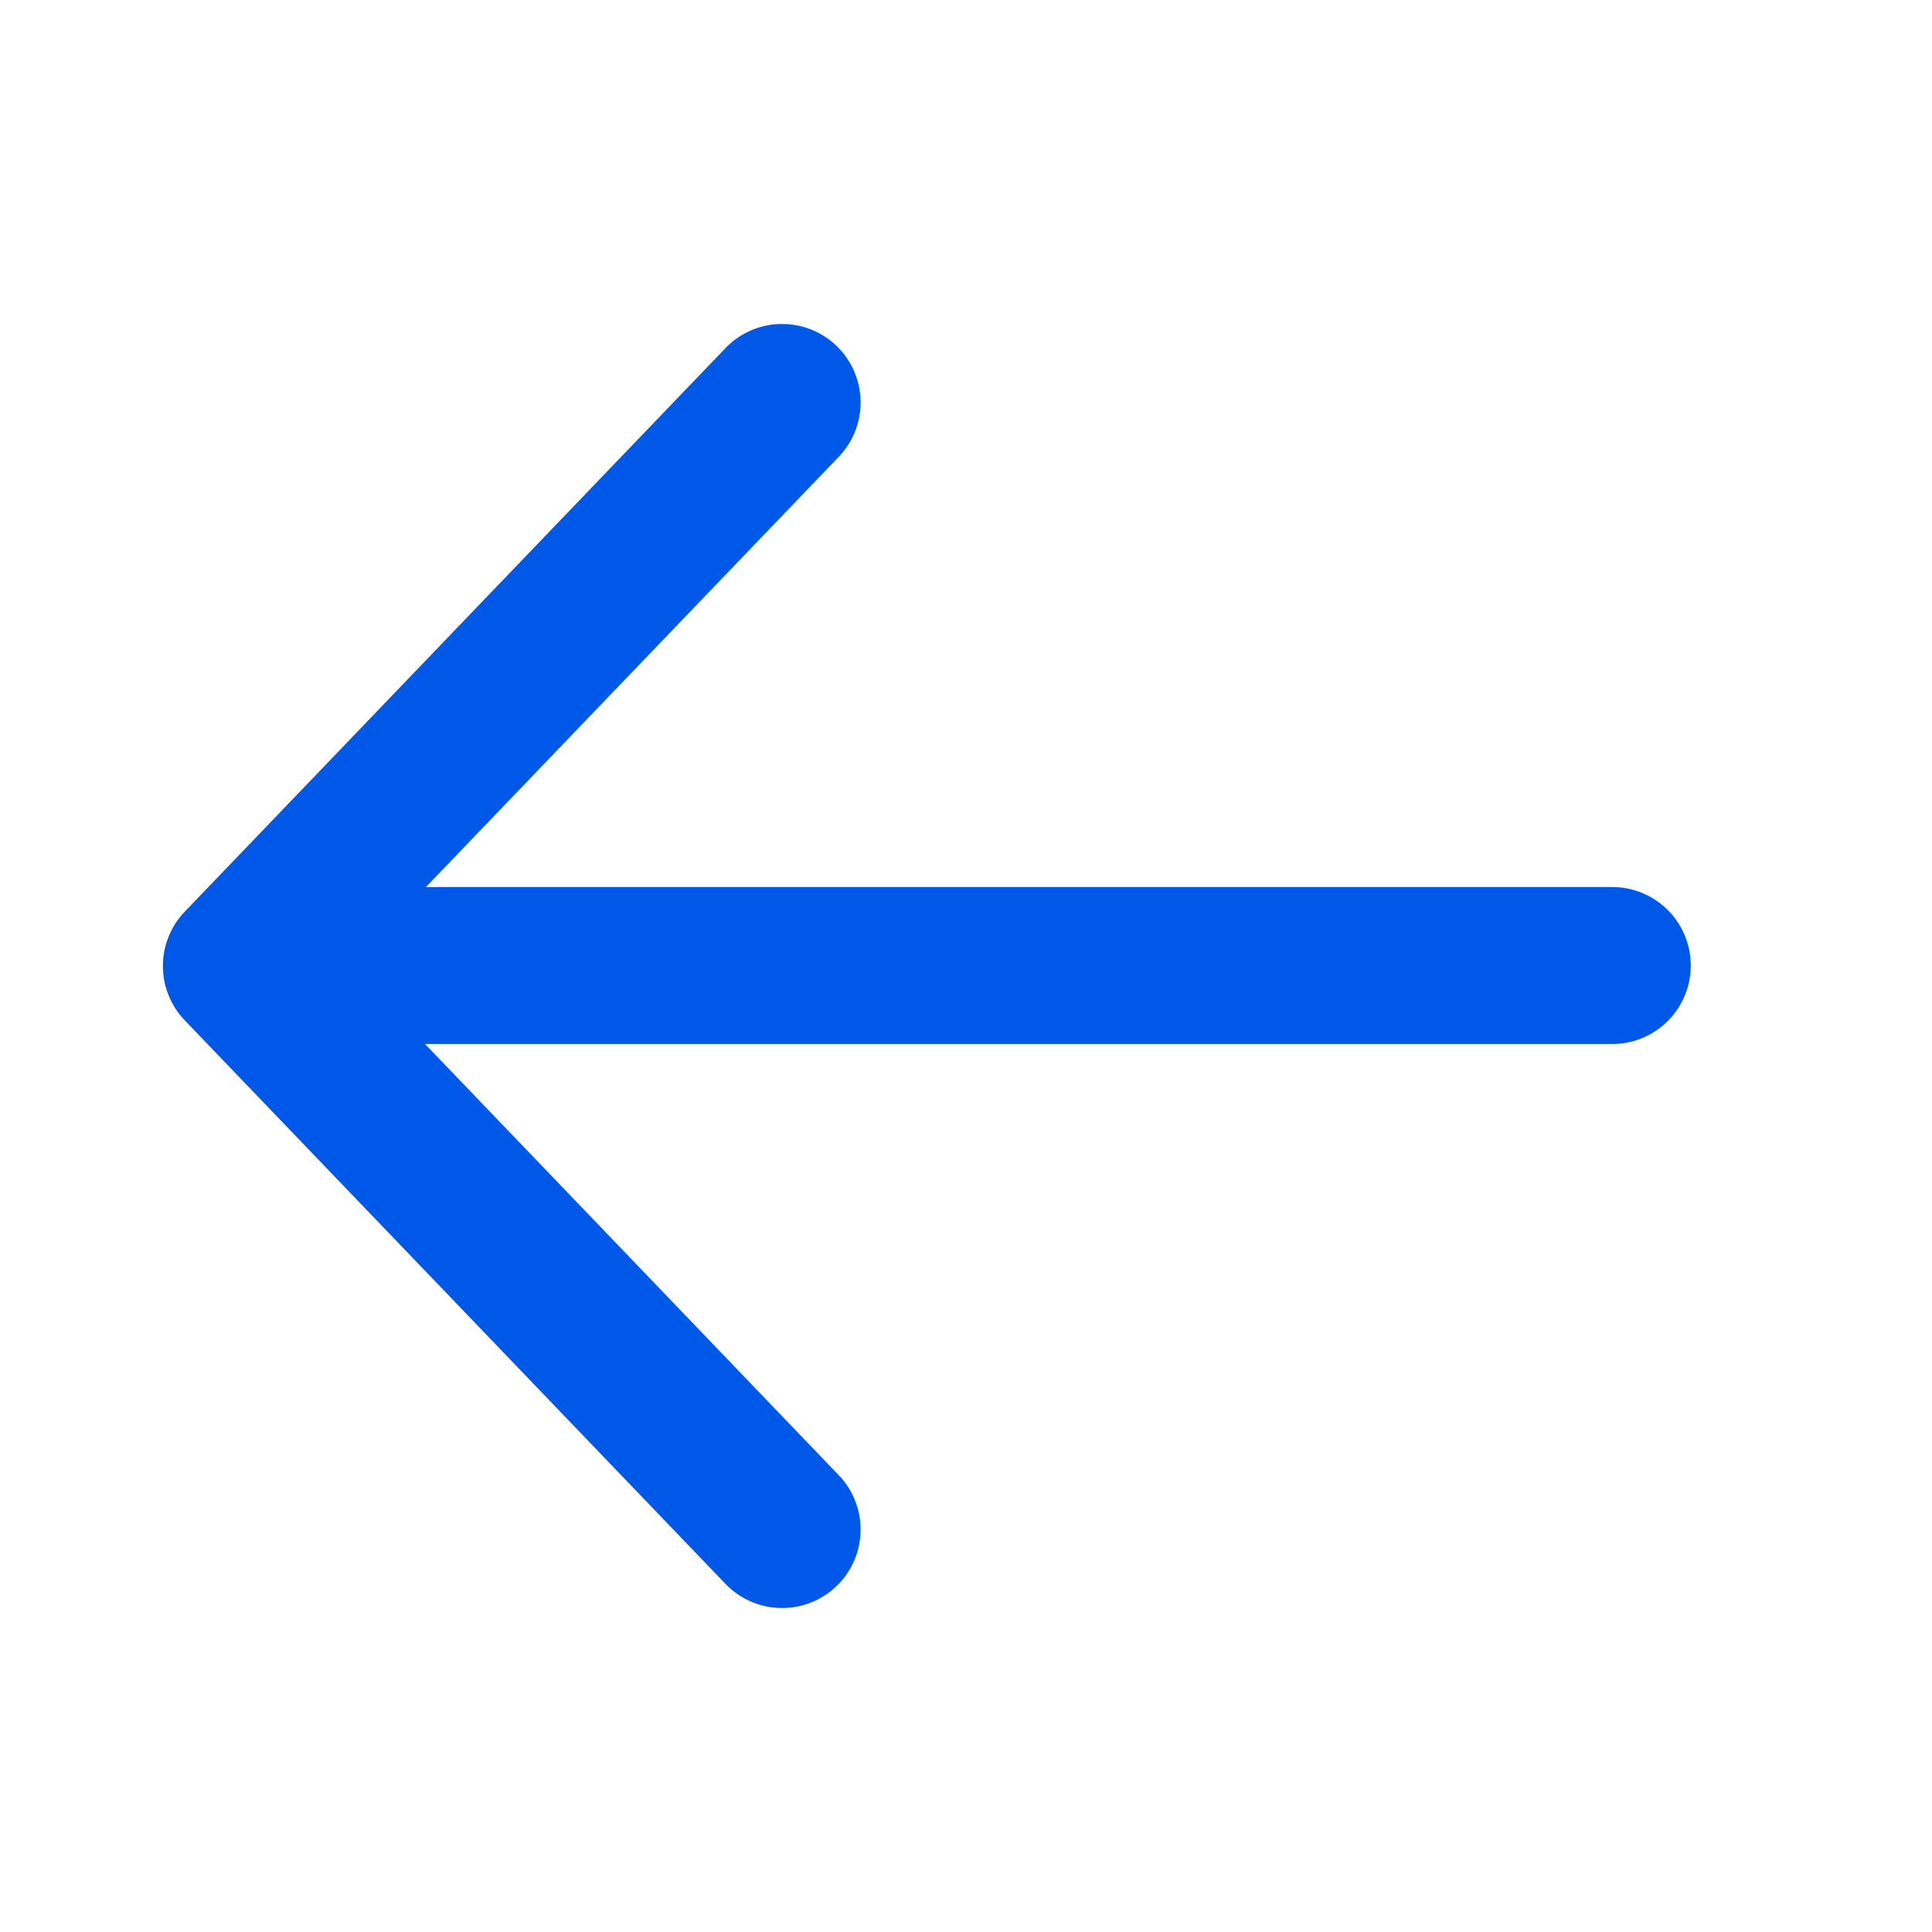
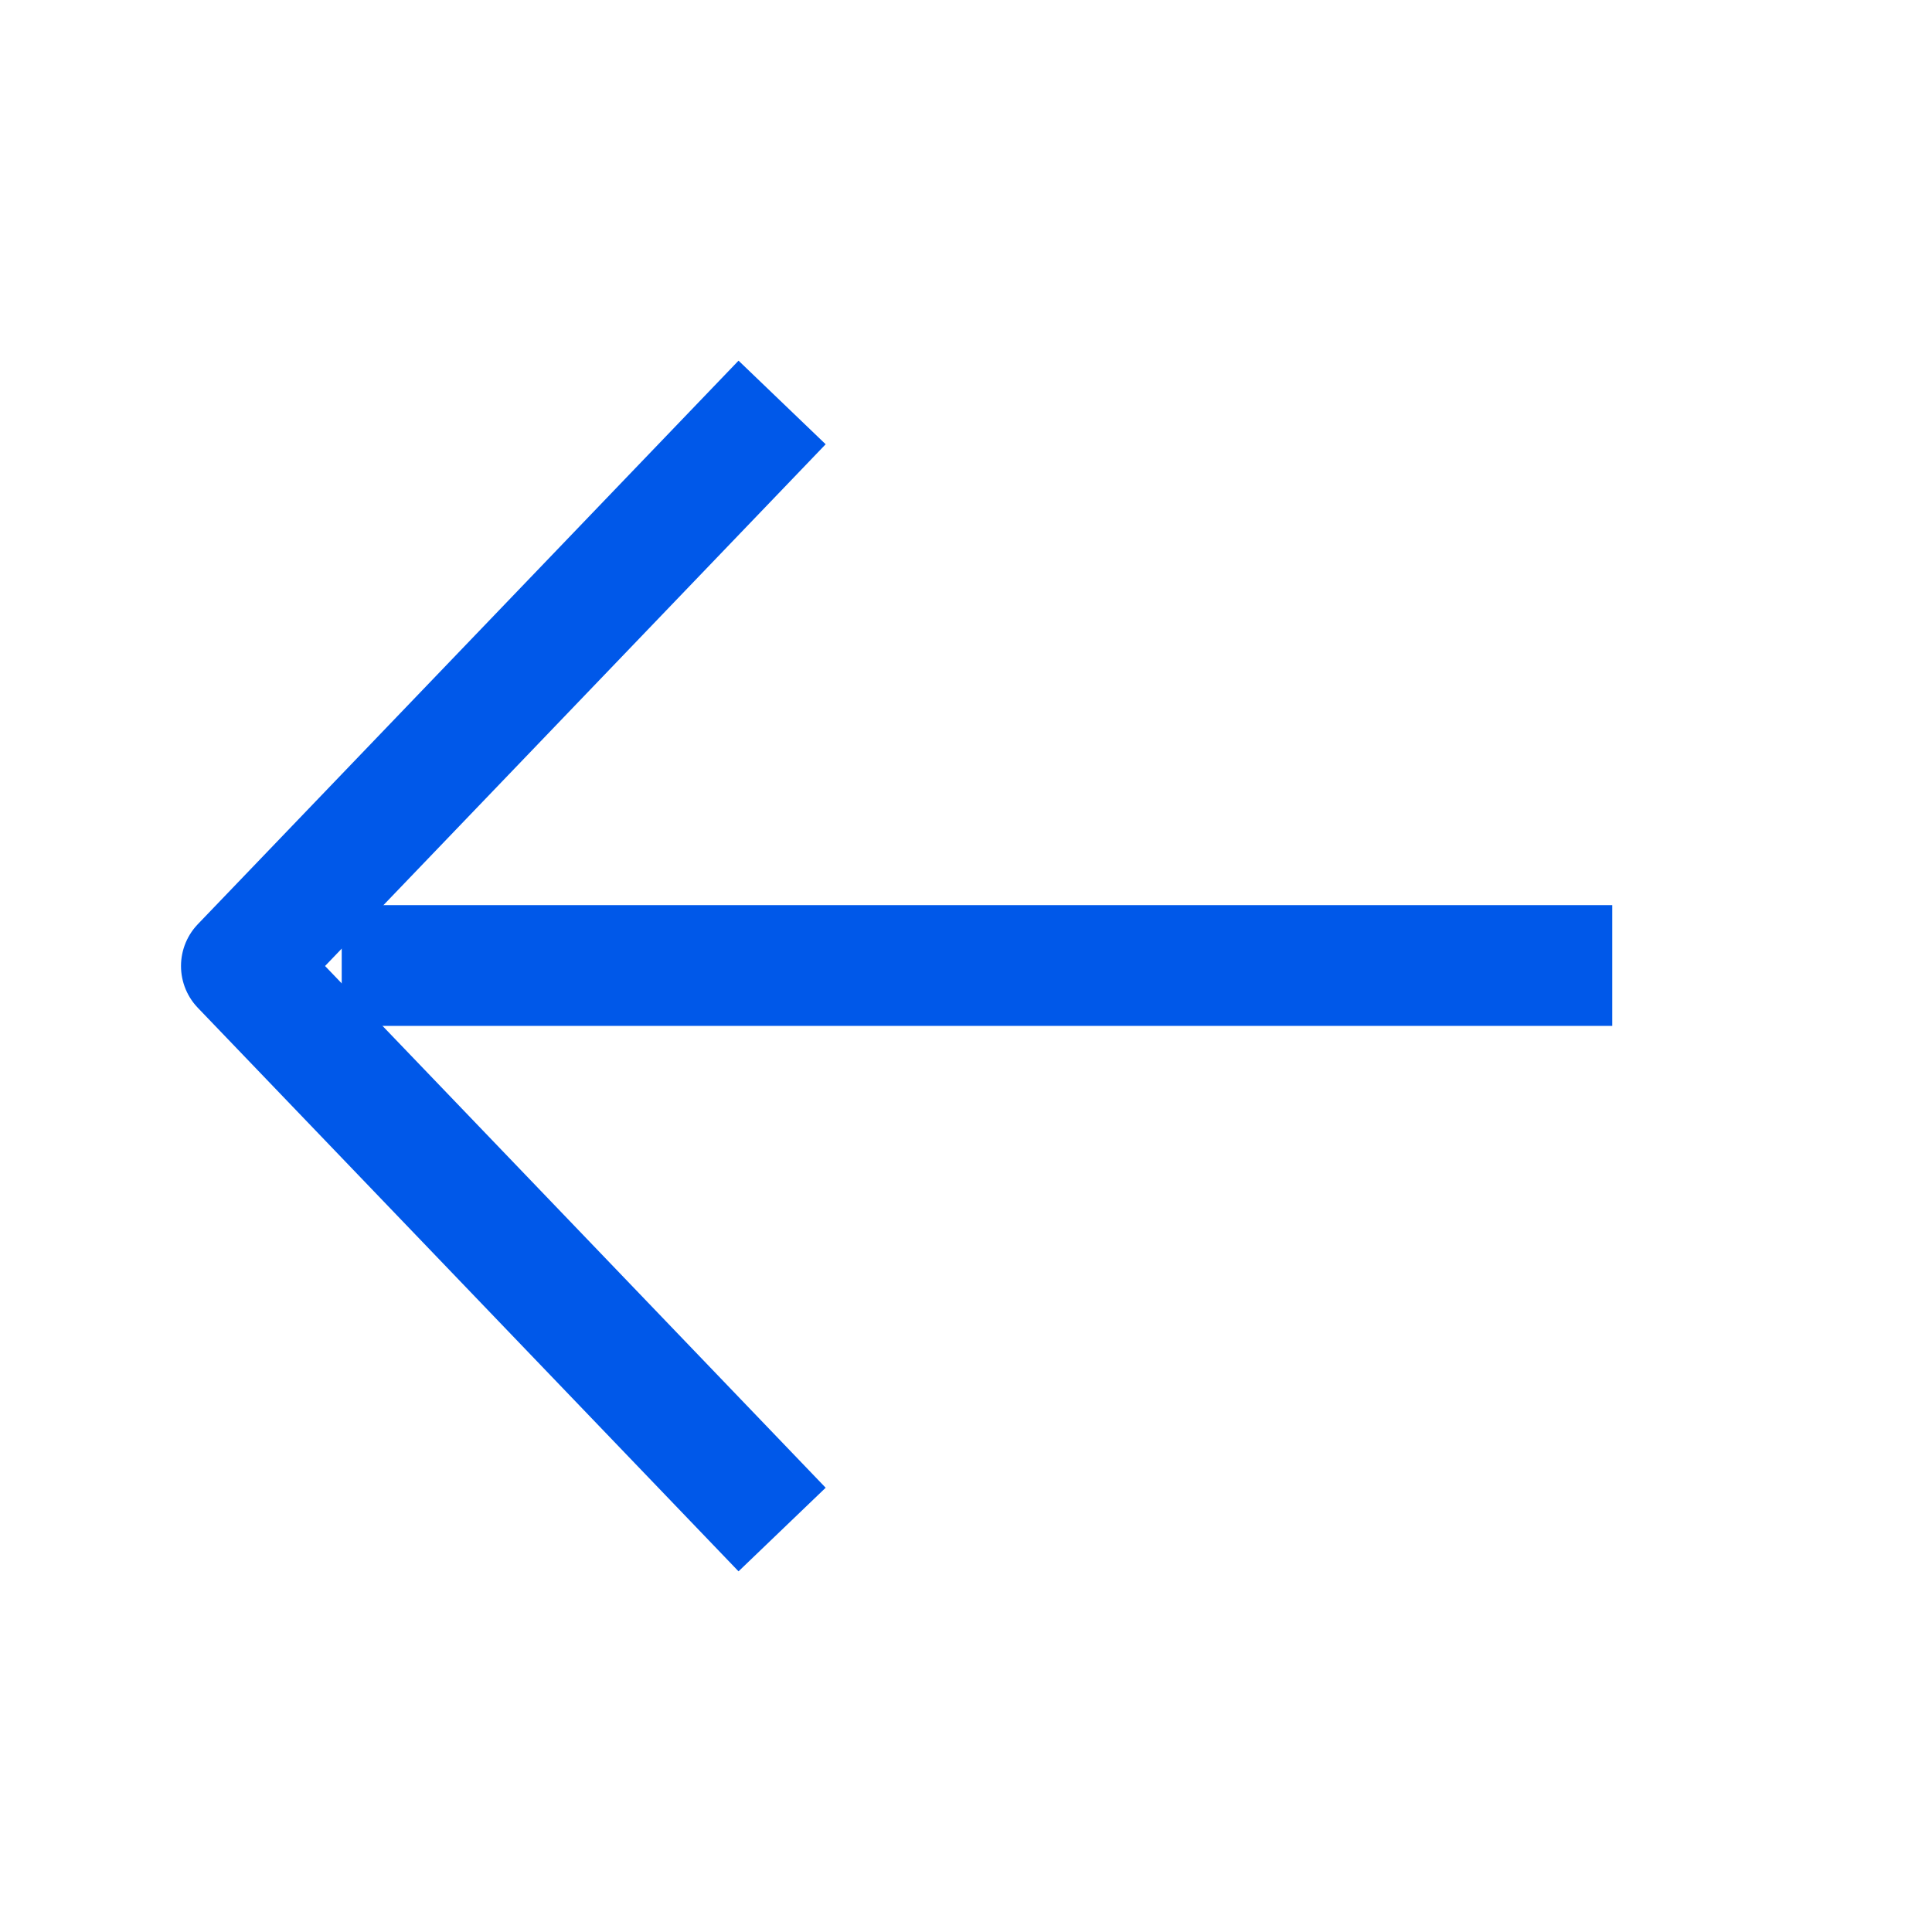
<svg xmlns="http://www.w3.org/2000/svg" width="16" height="16" viewBox="0 0 16 16" fill="none">
-   <path d="M6.477 12.667L1.999 8L6.477 3.333" stroke="#0058E9" stroke-width="1.3" stroke-linecap="round" stroke-linejoin="round" />
-   <line x1="2.83" y1="7.996" x2="13.352" y2="7.996" stroke="#0058E9" stroke-width="1.3" stroke-linecap="round" />
+   <path d="M6.477 12.667L1.999 8L6.477 3.333" stroke="#0058E9" strokeWidth="1.3" strokeLinecap="round" stroke-linejoin="round" />
+   <line x1="2.83" y1="7.996" x2="13.352" y2="7.996" stroke="#0058E9" strokeWidth="1.3" strokeLinecap="round" />
</svg>
